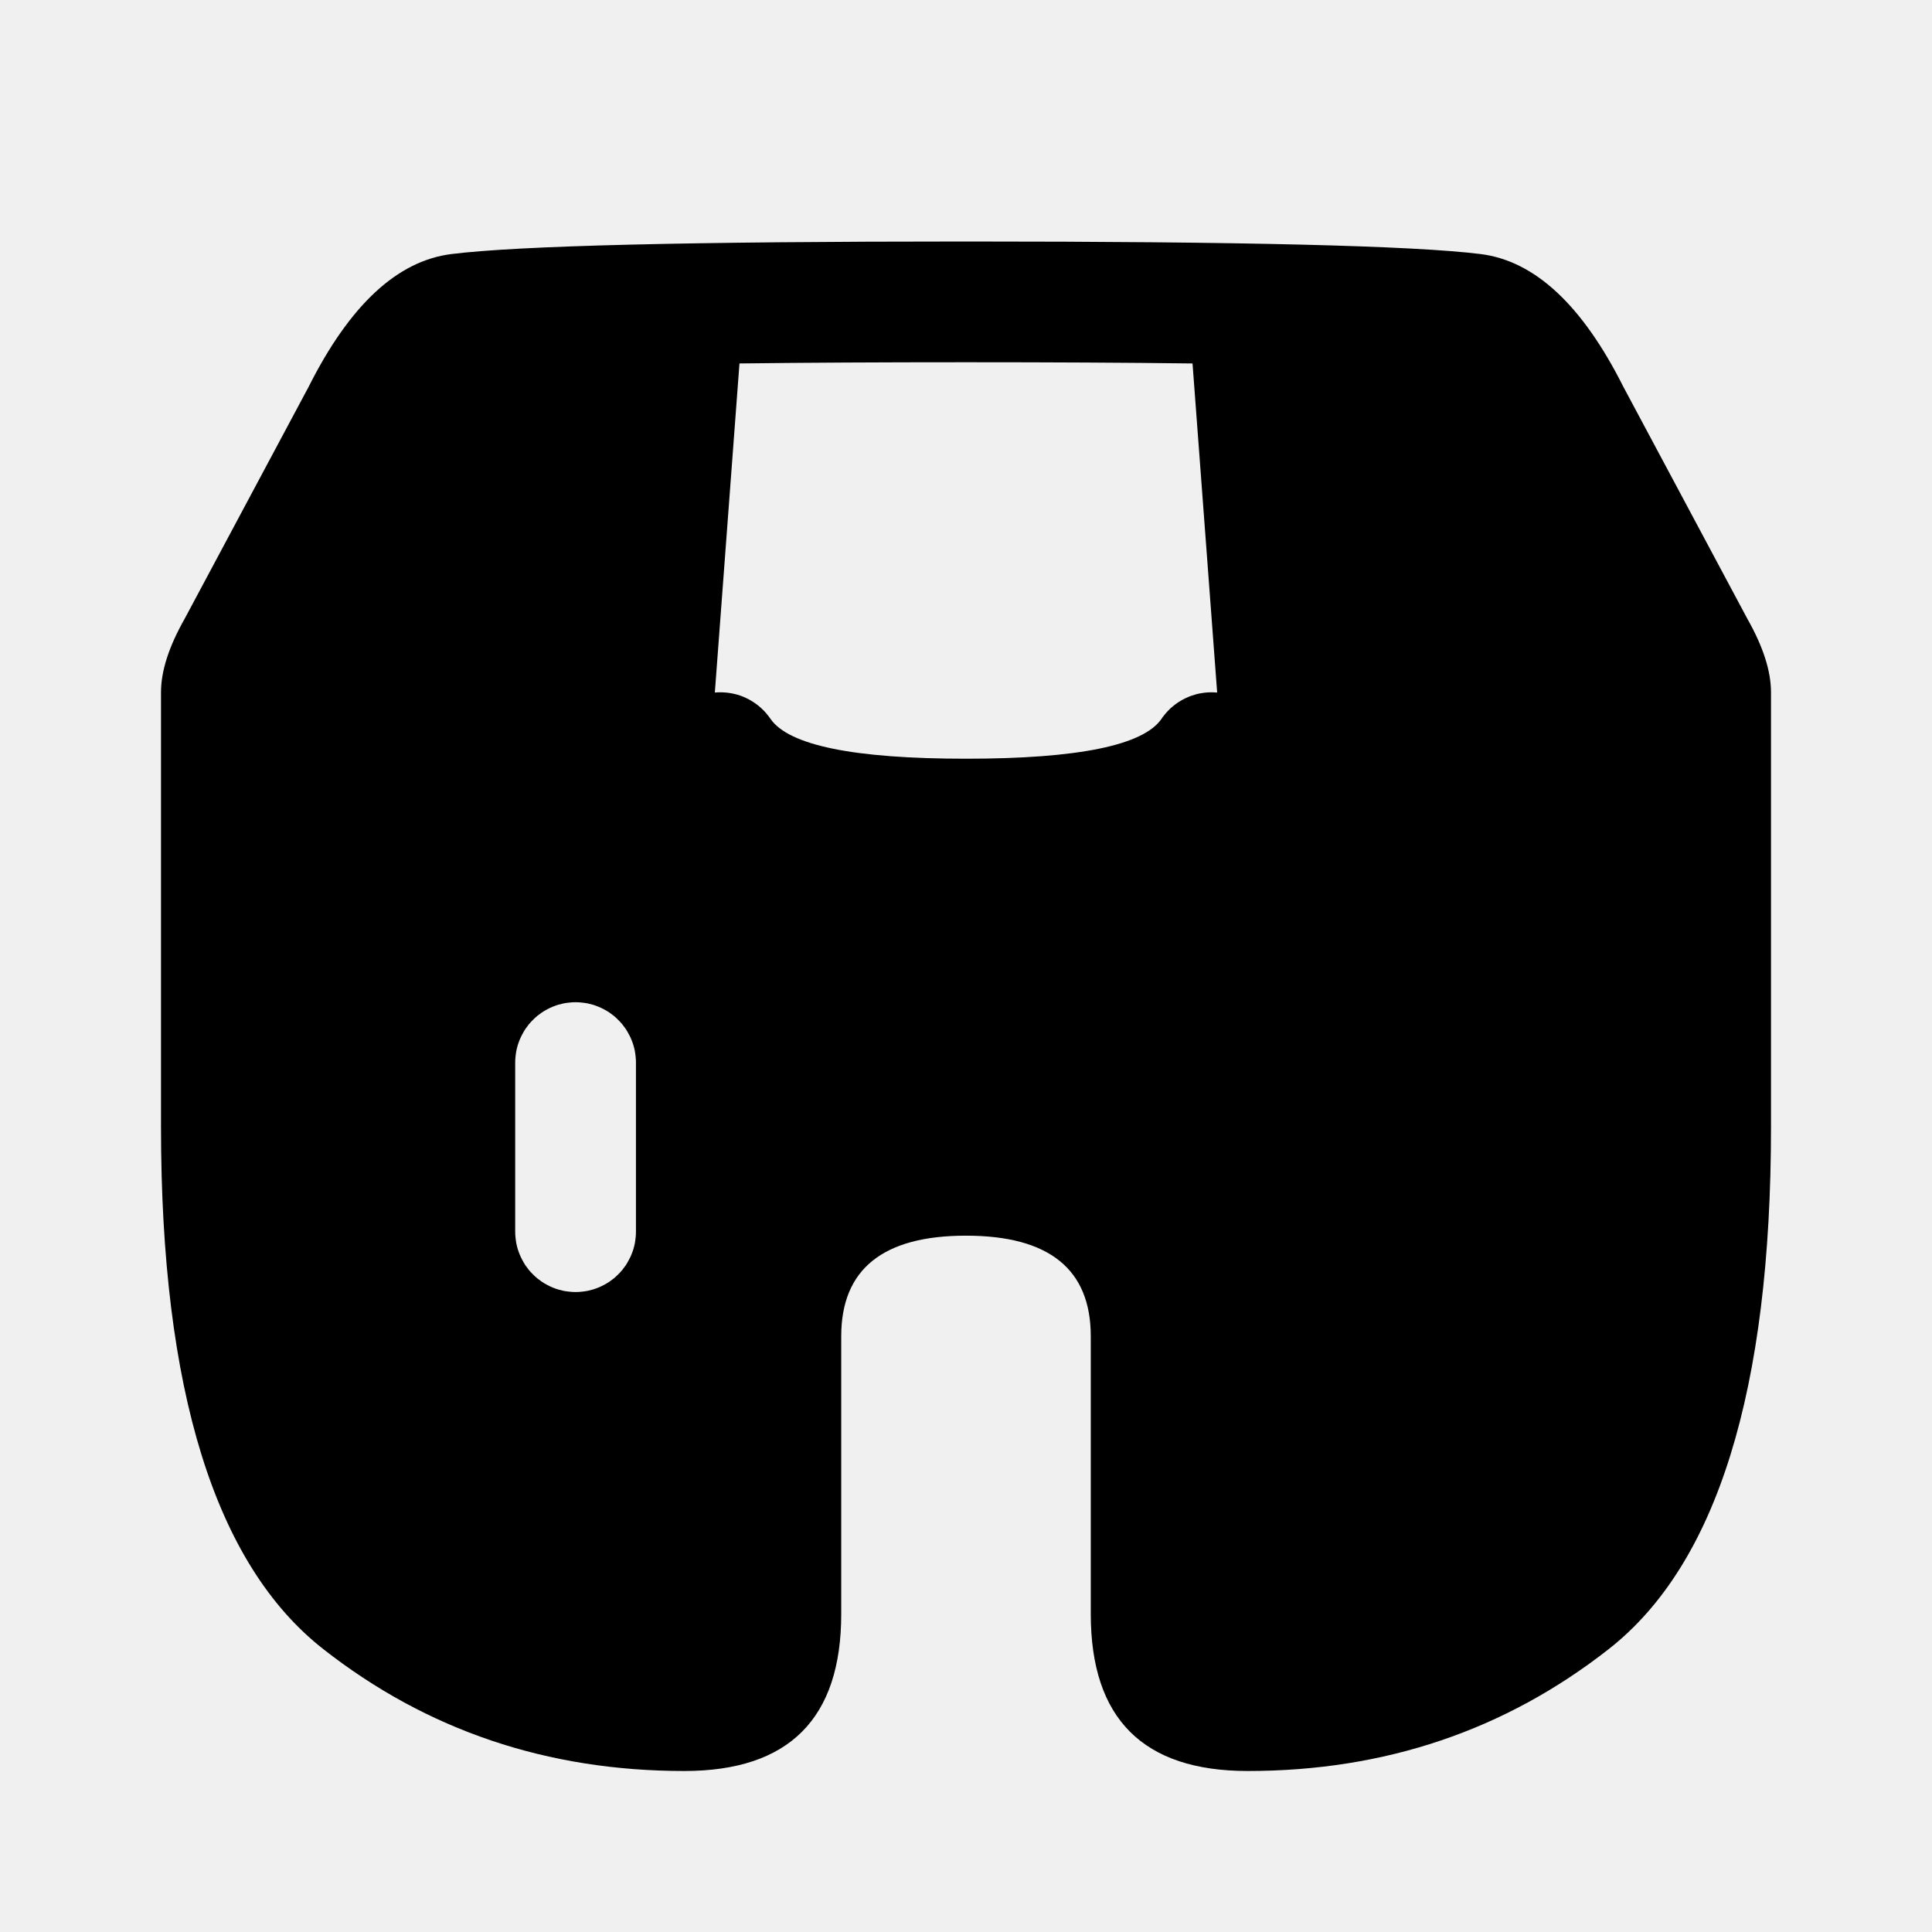
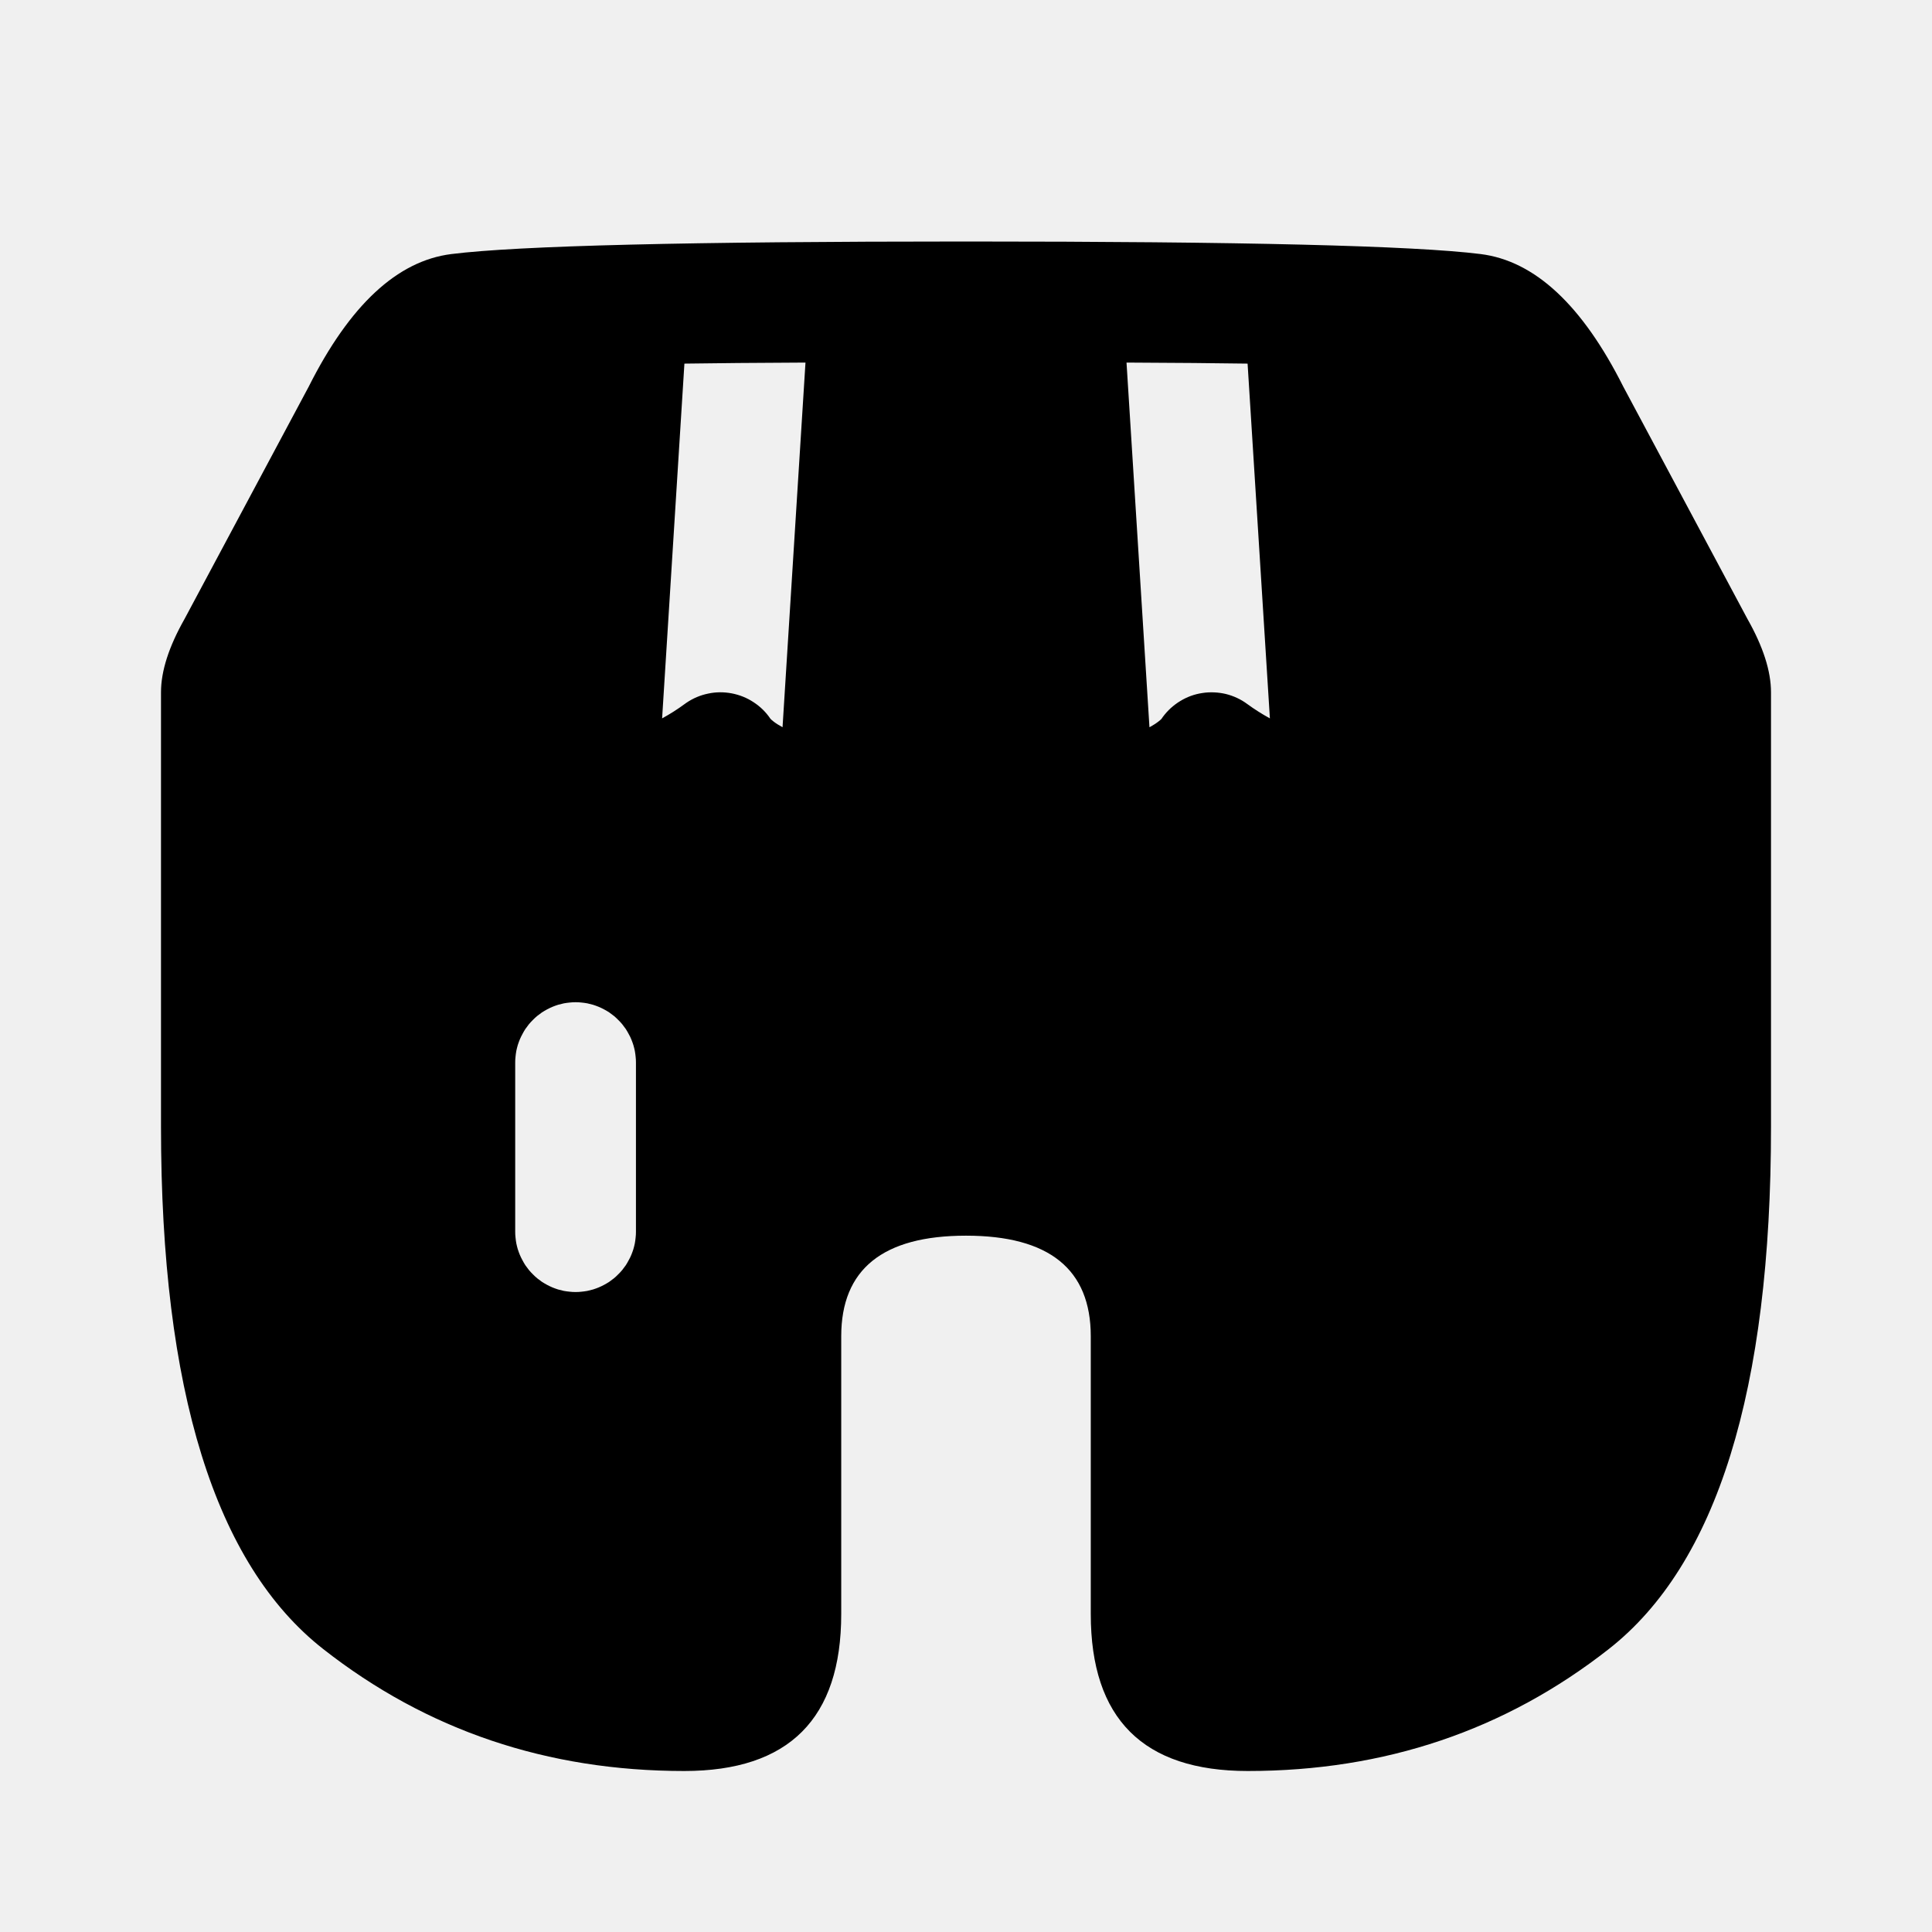
<svg xmlns="http://www.w3.org/2000/svg" width="24" height="24" viewBox="0 0 24 24" fill="none">
  <g clip-path="url(#clip0_24_170)">
-     <path d="M22 8.6V14C22 17.27 21.328 19.432 19.985 20.485C18.697 21.495 17.202 22 15.5 22C14.2 22 13.55 21.35 13.55 20.05V16.6C13.55 15.767 13.033 15.35 12 15.35C10.967 15.35 10.45 15.767 10.45 16.6V20.05C10.45 21.35 9.8 22 8.5 22C6.798 22 5.303 21.495 4.015 20.485C2.672 19.432 2 17.27 2 14V8.6C2 8.336 2.098 8.032 2.293 7.688L3.834 4.805C4.344 3.79 4.935 3.24 5.607 3.156C6.438 3.052 8.569 3 12 3C15.431 3 17.562 3.052 18.393 3.156C19.065 3.24 19.656 3.79 20.166 4.805L21.707 7.688C21.902 8.032 22 8.336 22 8.6ZM12 4.5C10.931 4.5 9.993 4.505 9.186 4.515L8.88 8.603C8.901 8.601 8.922 8.6 8.943 8.6C8.968 8.6 8.992 8.601 9.017 8.603C9.041 8.605 9.065 8.609 9.089 8.613C9.114 8.618 9.137 8.623 9.161 8.63C9.185 8.637 9.208 8.645 9.23 8.654C9.253 8.664 9.276 8.674 9.297 8.685C9.319 8.697 9.34 8.709 9.361 8.723C9.381 8.736 9.401 8.75 9.42 8.766C9.439 8.781 9.458 8.798 9.475 8.815C9.493 8.832 9.51 8.85 9.525 8.869C9.541 8.888 9.556 8.907 9.57 8.928C9.796 9.259 10.606 9.425 12 9.425C13.394 9.425 14.204 9.259 14.43 8.928C14.435 8.92 14.44 8.913 14.445 8.906C14.46 8.887 14.475 8.868 14.492 8.849C14.508 8.831 14.525 8.814 14.543 8.797C14.562 8.78 14.58 8.765 14.6 8.75C14.62 8.735 14.64 8.722 14.661 8.709C14.682 8.696 14.704 8.684 14.726 8.674C14.748 8.663 14.77 8.654 14.793 8.645C14.817 8.637 14.84 8.63 14.864 8.623C14.888 8.617 14.912 8.612 14.936 8.609C14.96 8.605 14.985 8.602 15.009 8.601C15.034 8.6 15.058 8.6 15.083 8.601C15.095 8.601 15.108 8.602 15.12 8.603L14.814 4.515C14.007 4.505 13.069 4.5 12 4.5ZM7.9 13.2C7.9 13.175 7.899 13.151 7.896 13.127C7.894 13.102 7.89 13.078 7.886 13.054C7.881 13.03 7.875 13.006 7.868 12.982C7.861 12.959 7.852 12.936 7.843 12.913C7.834 12.89 7.823 12.868 7.811 12.847C7.8 12.825 7.787 12.804 7.774 12.783C7.76 12.763 7.745 12.743 7.73 12.724C7.714 12.705 7.698 12.687 7.68 12.67C7.663 12.652 7.645 12.636 7.626 12.62C7.607 12.605 7.587 12.59 7.567 12.576C7.546 12.563 7.525 12.55 7.504 12.539C7.482 12.527 7.46 12.517 7.437 12.507C7.414 12.498 7.391 12.489 7.368 12.482C7.344 12.475 7.32 12.469 7.296 12.464C7.272 12.46 7.248 12.456 7.224 12.454C7.199 12.451 7.175 12.45 7.15 12.45C7.125 12.45 7.101 12.451 7.077 12.454C7.052 12.456 7.028 12.46 7.004 12.464C6.98 12.469 6.956 12.475 6.932 12.482C6.909 12.489 6.886 12.498 6.863 12.507C6.84 12.517 6.818 12.527 6.796 12.539C6.775 12.55 6.754 12.563 6.733 12.576C6.713 12.59 6.693 12.605 6.674 12.62C6.655 12.636 6.637 12.652 6.62 12.67C6.602 12.687 6.586 12.705 6.57 12.724C6.555 12.743 6.54 12.763 6.526 12.783C6.513 12.804 6.5 12.825 6.489 12.847C6.477 12.868 6.467 12.89 6.457 12.913C6.448 12.936 6.439 12.959 6.432 12.982C6.425 13.006 6.419 13.03 6.414 13.054C6.41 13.078 6.406 13.102 6.404 13.127C6.401 13.151 6.4 13.175 6.4 13.2V15.3C6.4 15.325 6.401 15.349 6.404 15.373C6.406 15.398 6.41 15.422 6.414 15.446C6.419 15.47 6.425 15.494 6.432 15.518C6.439 15.541 6.448 15.564 6.457 15.587C6.467 15.61 6.477 15.632 6.489 15.653C6.5 15.675 6.513 15.696 6.526 15.717C6.54 15.737 6.555 15.757 6.57 15.776C6.586 15.795 6.602 15.813 6.62 15.83C6.637 15.848 6.655 15.864 6.674 15.88C6.693 15.895 6.713 15.91 6.733 15.924C6.754 15.937 6.775 15.95 6.796 15.961C6.818 15.973 6.84 15.983 6.863 15.993C6.886 16.002 6.909 16.011 6.932 16.018C6.956 16.025 6.98 16.031 7.004 16.036C7.028 16.04 7.052 16.044 7.077 16.046C7.101 16.049 7.125 16.05 7.15 16.05C7.175 16.05 7.199 16.049 7.224 16.046C7.248 16.044 7.272 16.04 7.296 16.036C7.32 16.031 7.344 16.025 7.368 16.018C7.391 16.011 7.414 16.002 7.437 15.993C7.46 15.983 7.482 15.973 7.504 15.961C7.525 15.95 7.546 15.937 7.567 15.924C7.587 15.91 7.607 15.895 7.626 15.88C7.645 15.864 7.663 15.848 7.68 15.83C7.698 15.813 7.714 15.795 7.73 15.776C7.745 15.757 7.76 15.737 7.774 15.717C7.787 15.696 7.8 15.675 7.811 15.653C7.823 15.632 7.834 15.61 7.843 15.587C7.852 15.564 7.861 15.541 7.868 15.518C7.875 15.494 7.881 15.47 7.886 15.446C7.89 15.422 7.894 15.398 7.896 15.373C7.899 15.349 7.9 15.325 7.9 15.3V13.2Z" fill-rule="evenodd" clip-rule="evenodd" fill="black" />
+     <path d="M22 8.6V14C22 17.27 21.328 19.432 19.985 20.485C18.697 21.495 17.202 22 15.5 22C14.2 22 13.55 21.35 13.55 20.05V16.6C13.55 15.767 13.033 15.35 12 15.35C10.967 15.35 10.45 15.767 10.45 16.6V20.05C10.45 21.35 9.8 22 8.5 22C6.798 22 5.303 21.495 4.015 20.485C2.672 19.432 2 17.27 2 14V8.6C2 8.336 2.098 8.032 2.293 7.688L3.834 4.805C4.344 3.79 4.935 3.24 5.607 3.156C6.438 3.052 8.569 3 12 3C15.431 3 17.562 3.052 18.393 3.156C19.065 3.24 19.656 3.79 20.166 4.805L21.707 7.688C21.902 8.032 22 8.336 22 8.6ZM8.225 8.924L8.502 4.517C8.89 4.511 9.391 4.507 10.006 4.504L9.721 9.034C9.673 9.008 9.634 8.983 9.603 8.958C9.585 8.944 9.574 8.933 9.57 8.928C9.514 8.845 9.444 8.777 9.361 8.723C9.278 8.668 9.187 8.632 9.089 8.613C8.992 8.595 8.894 8.595 8.797 8.616C8.699 8.636 8.61 8.674 8.527 8.73C8.52 8.735 8.513 8.74 8.506 8.745C8.418 8.81 8.325 8.869 8.225 8.924ZM15.775 8.924C15.675 8.869 15.582 8.81 15.493 8.745C15.454 8.716 15.412 8.691 15.367 8.67C15.322 8.649 15.276 8.633 15.228 8.621C15.181 8.61 15.132 8.603 15.083 8.601C15.034 8.599 14.985 8.601 14.936 8.609C14.887 8.616 14.84 8.628 14.793 8.645C14.747 8.662 14.703 8.683 14.661 8.709C14.619 8.734 14.58 8.764 14.543 8.797C14.507 8.83 14.474 8.867 14.445 8.906C14.44 8.913 14.435 8.92 14.43 8.928C14.426 8.933 14.415 8.944 14.397 8.958C14.366 8.983 14.327 9.008 14.279 9.034L13.994 4.504C14.609 4.507 15.11 4.511 15.498 4.517L15.775 8.924ZM7.9 13.2C7.9 13.175 7.899 13.151 7.896 13.127C7.894 13.102 7.89 13.078 7.886 13.054C7.881 13.03 7.875 13.006 7.868 12.982C7.861 12.959 7.852 12.936 7.843 12.913C7.834 12.89 7.823 12.868 7.811 12.847C7.8 12.825 7.787 12.804 7.774 12.783C7.76 12.763 7.745 12.743 7.73 12.724C7.714 12.705 7.698 12.687 7.68 12.67C7.663 12.652 7.645 12.636 7.626 12.62C7.607 12.605 7.587 12.59 7.567 12.576C7.546 12.563 7.525 12.55 7.504 12.539C7.482 12.527 7.46 12.517 7.437 12.507C7.414 12.498 7.391 12.489 7.368 12.482C7.344 12.475 7.32 12.469 7.296 12.464C7.272 12.46 7.248 12.456 7.224 12.454C7.199 12.451 7.175 12.45 7.15 12.45C7.125 12.45 7.101 12.451 7.077 12.454C7.052 12.456 7.028 12.46 7.004 12.464C6.98 12.469 6.956 12.475 6.932 12.482C6.909 12.489 6.886 12.498 6.863 12.507C6.84 12.517 6.818 12.527 6.796 12.539C6.775 12.55 6.754 12.563 6.733 12.576C6.713 12.59 6.693 12.605 6.674 12.62C6.655 12.636 6.637 12.652 6.62 12.67C6.602 12.687 6.586 12.705 6.57 12.724C6.555 12.743 6.54 12.763 6.526 12.783C6.513 12.804 6.5 12.825 6.489 12.847C6.477 12.868 6.467 12.89 6.457 12.913C6.448 12.936 6.439 12.959 6.432 12.982C6.425 13.006 6.419 13.03 6.414 13.054C6.41 13.078 6.406 13.102 6.404 13.127C6.401 13.151 6.4 13.175 6.4 13.2V15.3C6.4 15.325 6.401 15.349 6.404 15.373C6.406 15.398 6.41 15.422 6.414 15.446C6.419 15.47 6.425 15.494 6.432 15.518C6.439 15.541 6.448 15.564 6.457 15.587C6.467 15.61 6.477 15.632 6.489 15.653C6.5 15.675 6.513 15.696 6.526 15.717C6.54 15.737 6.555 15.757 6.57 15.776C6.586 15.795 6.602 15.813 6.62 15.83C6.637 15.848 6.655 15.864 6.674 15.88C6.693 15.895 6.713 15.91 6.733 15.924C6.754 15.937 6.775 15.95 6.796 15.961C6.818 15.973 6.84 15.983 6.863 15.993C6.886 16.002 6.909 16.011 6.932 16.018C6.956 16.025 6.98 16.031 7.004 16.036C7.028 16.04 7.052 16.044 7.077 16.046C7.101 16.049 7.125 16.05 7.15 16.05C7.175 16.05 7.199 16.049 7.224 16.046C7.248 16.044 7.272 16.04 7.296 16.036C7.32 16.031 7.344 16.025 7.368 16.018C7.391 16.011 7.414 16.002 7.437 15.993C7.46 15.983 7.482 15.973 7.504 15.961C7.525 15.95 7.546 15.937 7.567 15.924C7.587 15.91 7.607 15.895 7.626 15.88C7.645 15.864 7.663 15.848 7.68 15.83C7.698 15.813 7.714 15.795 7.73 15.776C7.745 15.757 7.76 15.737 7.774 15.717C7.787 15.696 7.8 15.675 7.811 15.653C7.823 15.632 7.834 15.61 7.843 15.587C7.852 15.564 7.861 15.541 7.868 15.518C7.875 15.494 7.881 15.47 7.886 15.446C7.89 15.422 7.894 15.398 7.896 15.373C7.899 15.349 7.9 15.325 7.9 15.3V13.2Z" fill-rule="evenodd" clip-rule="evenodd" fill="black" />
  </g>
  <defs>
    <clipPath id="clip0_24_170">
      <rect width="24" height="24" fill="white" />
    </clipPath>
  </defs>
</svg>
